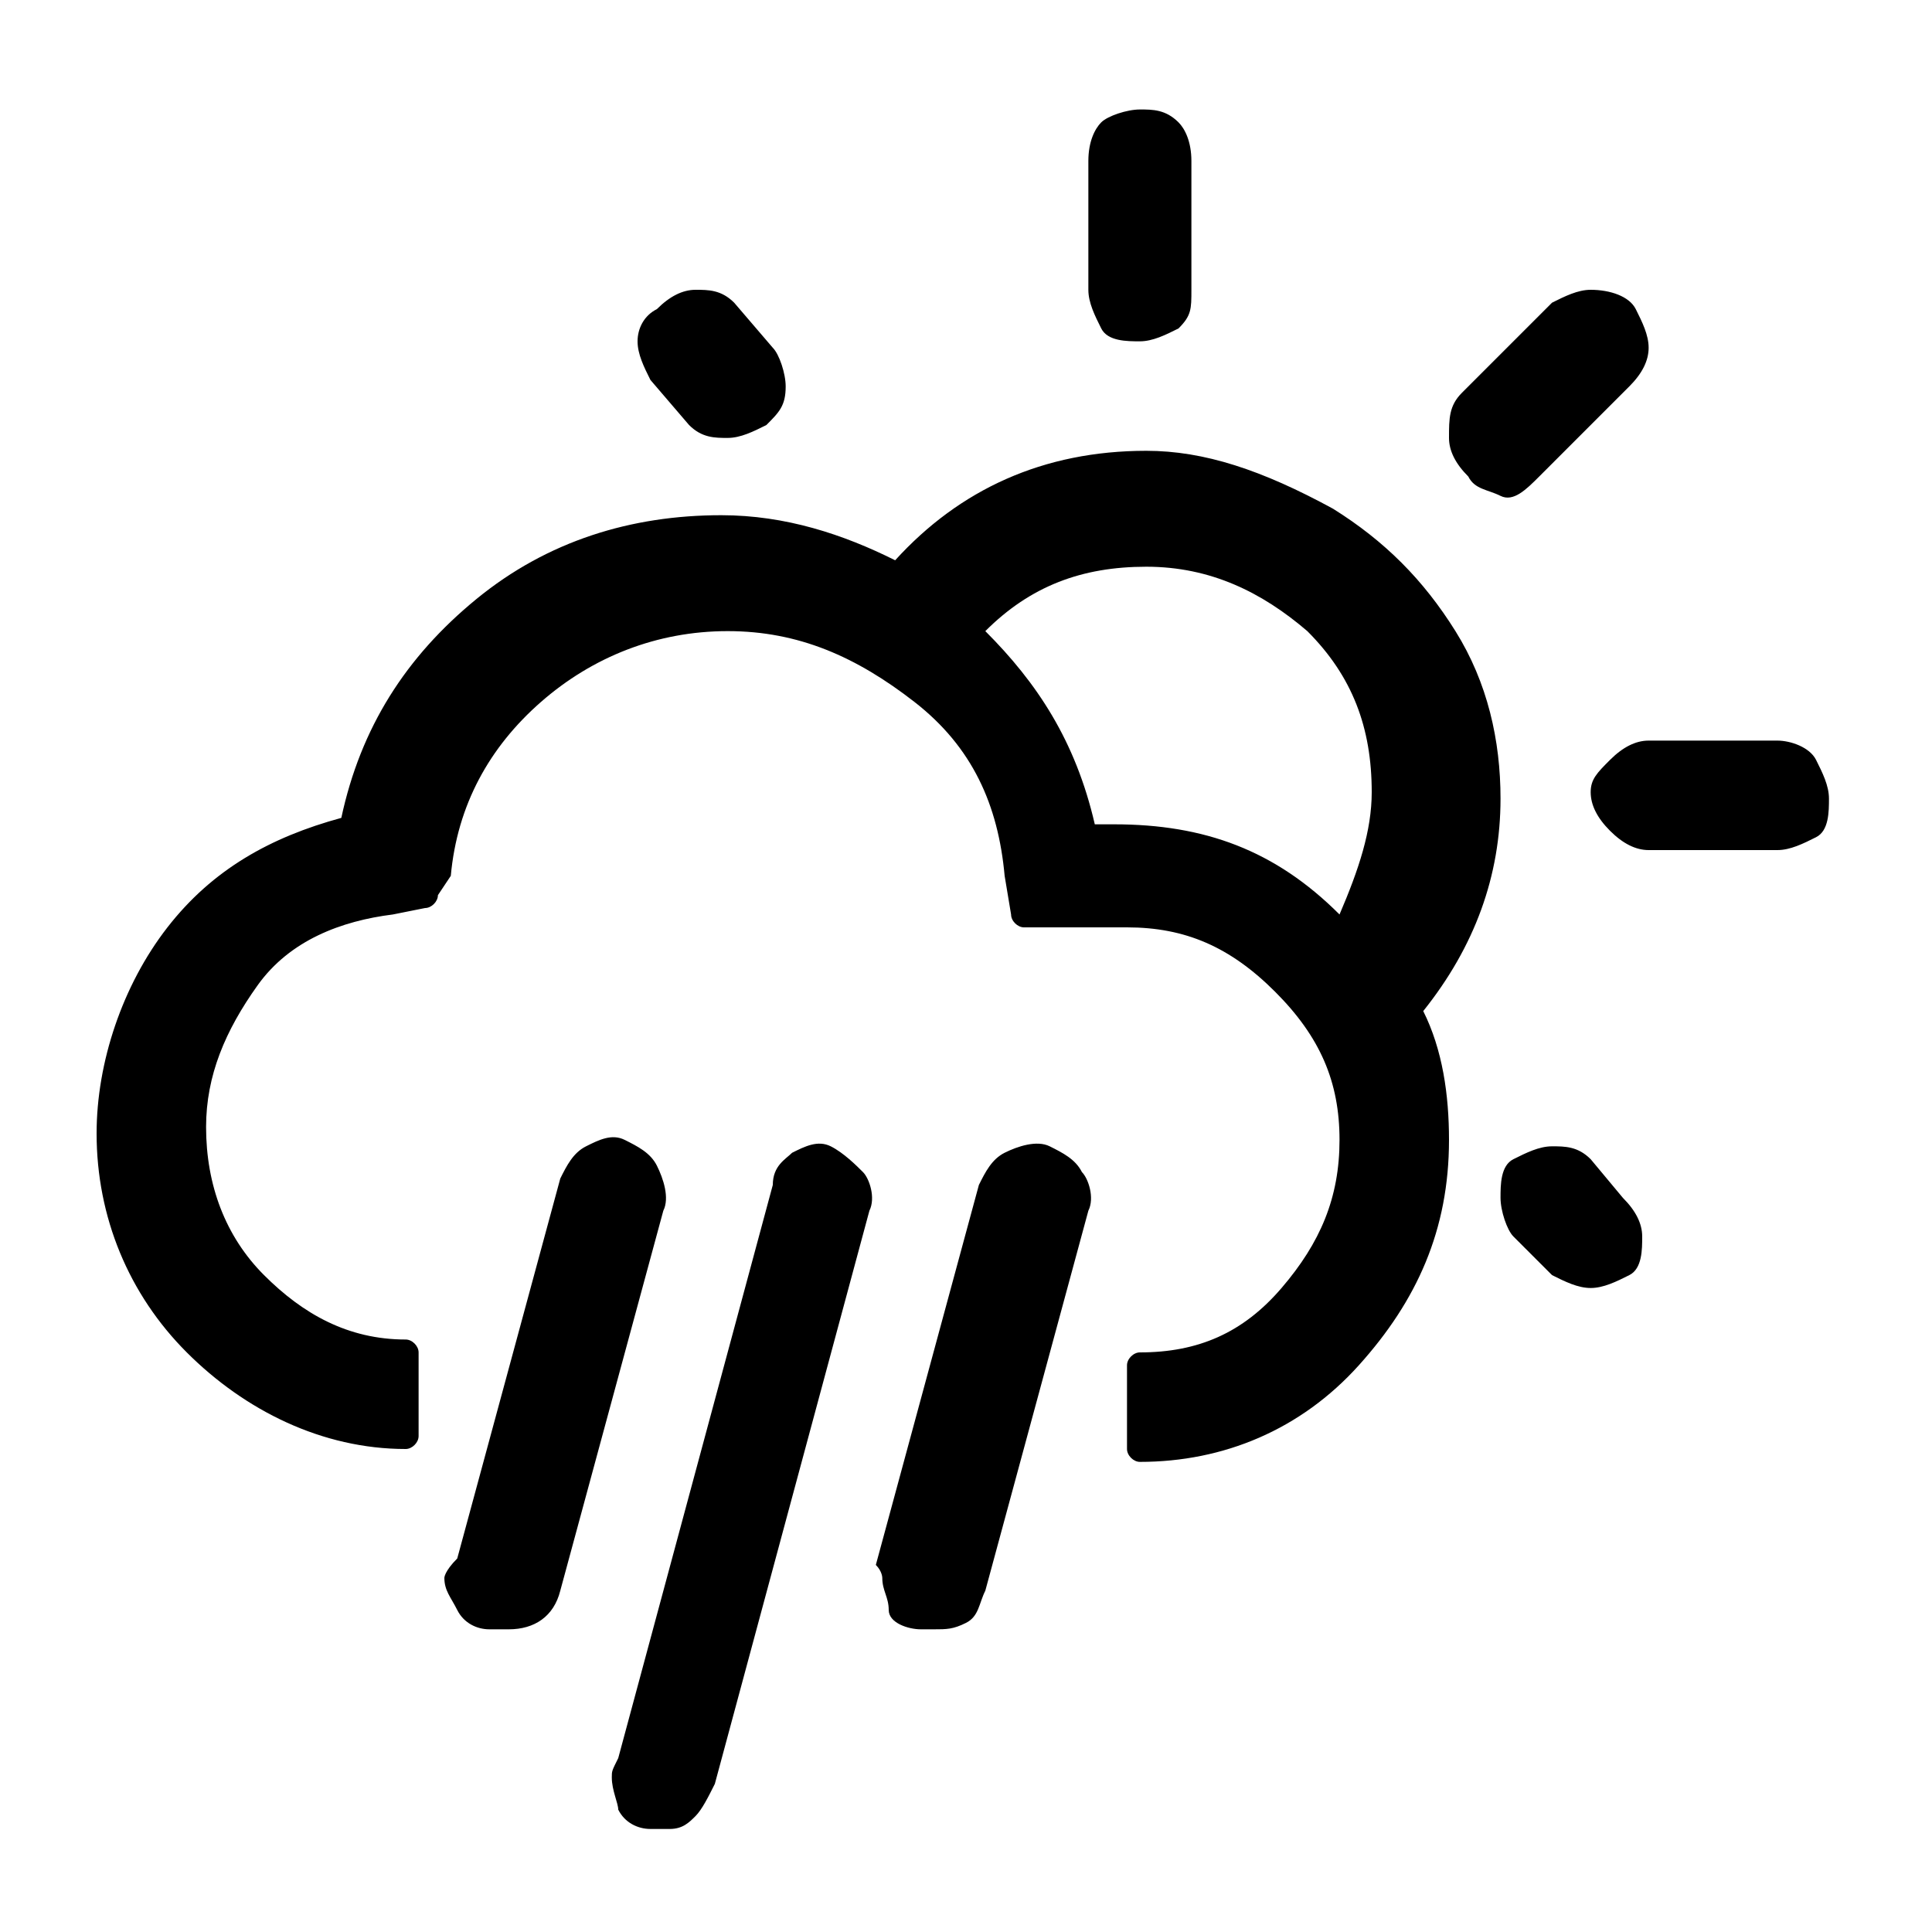
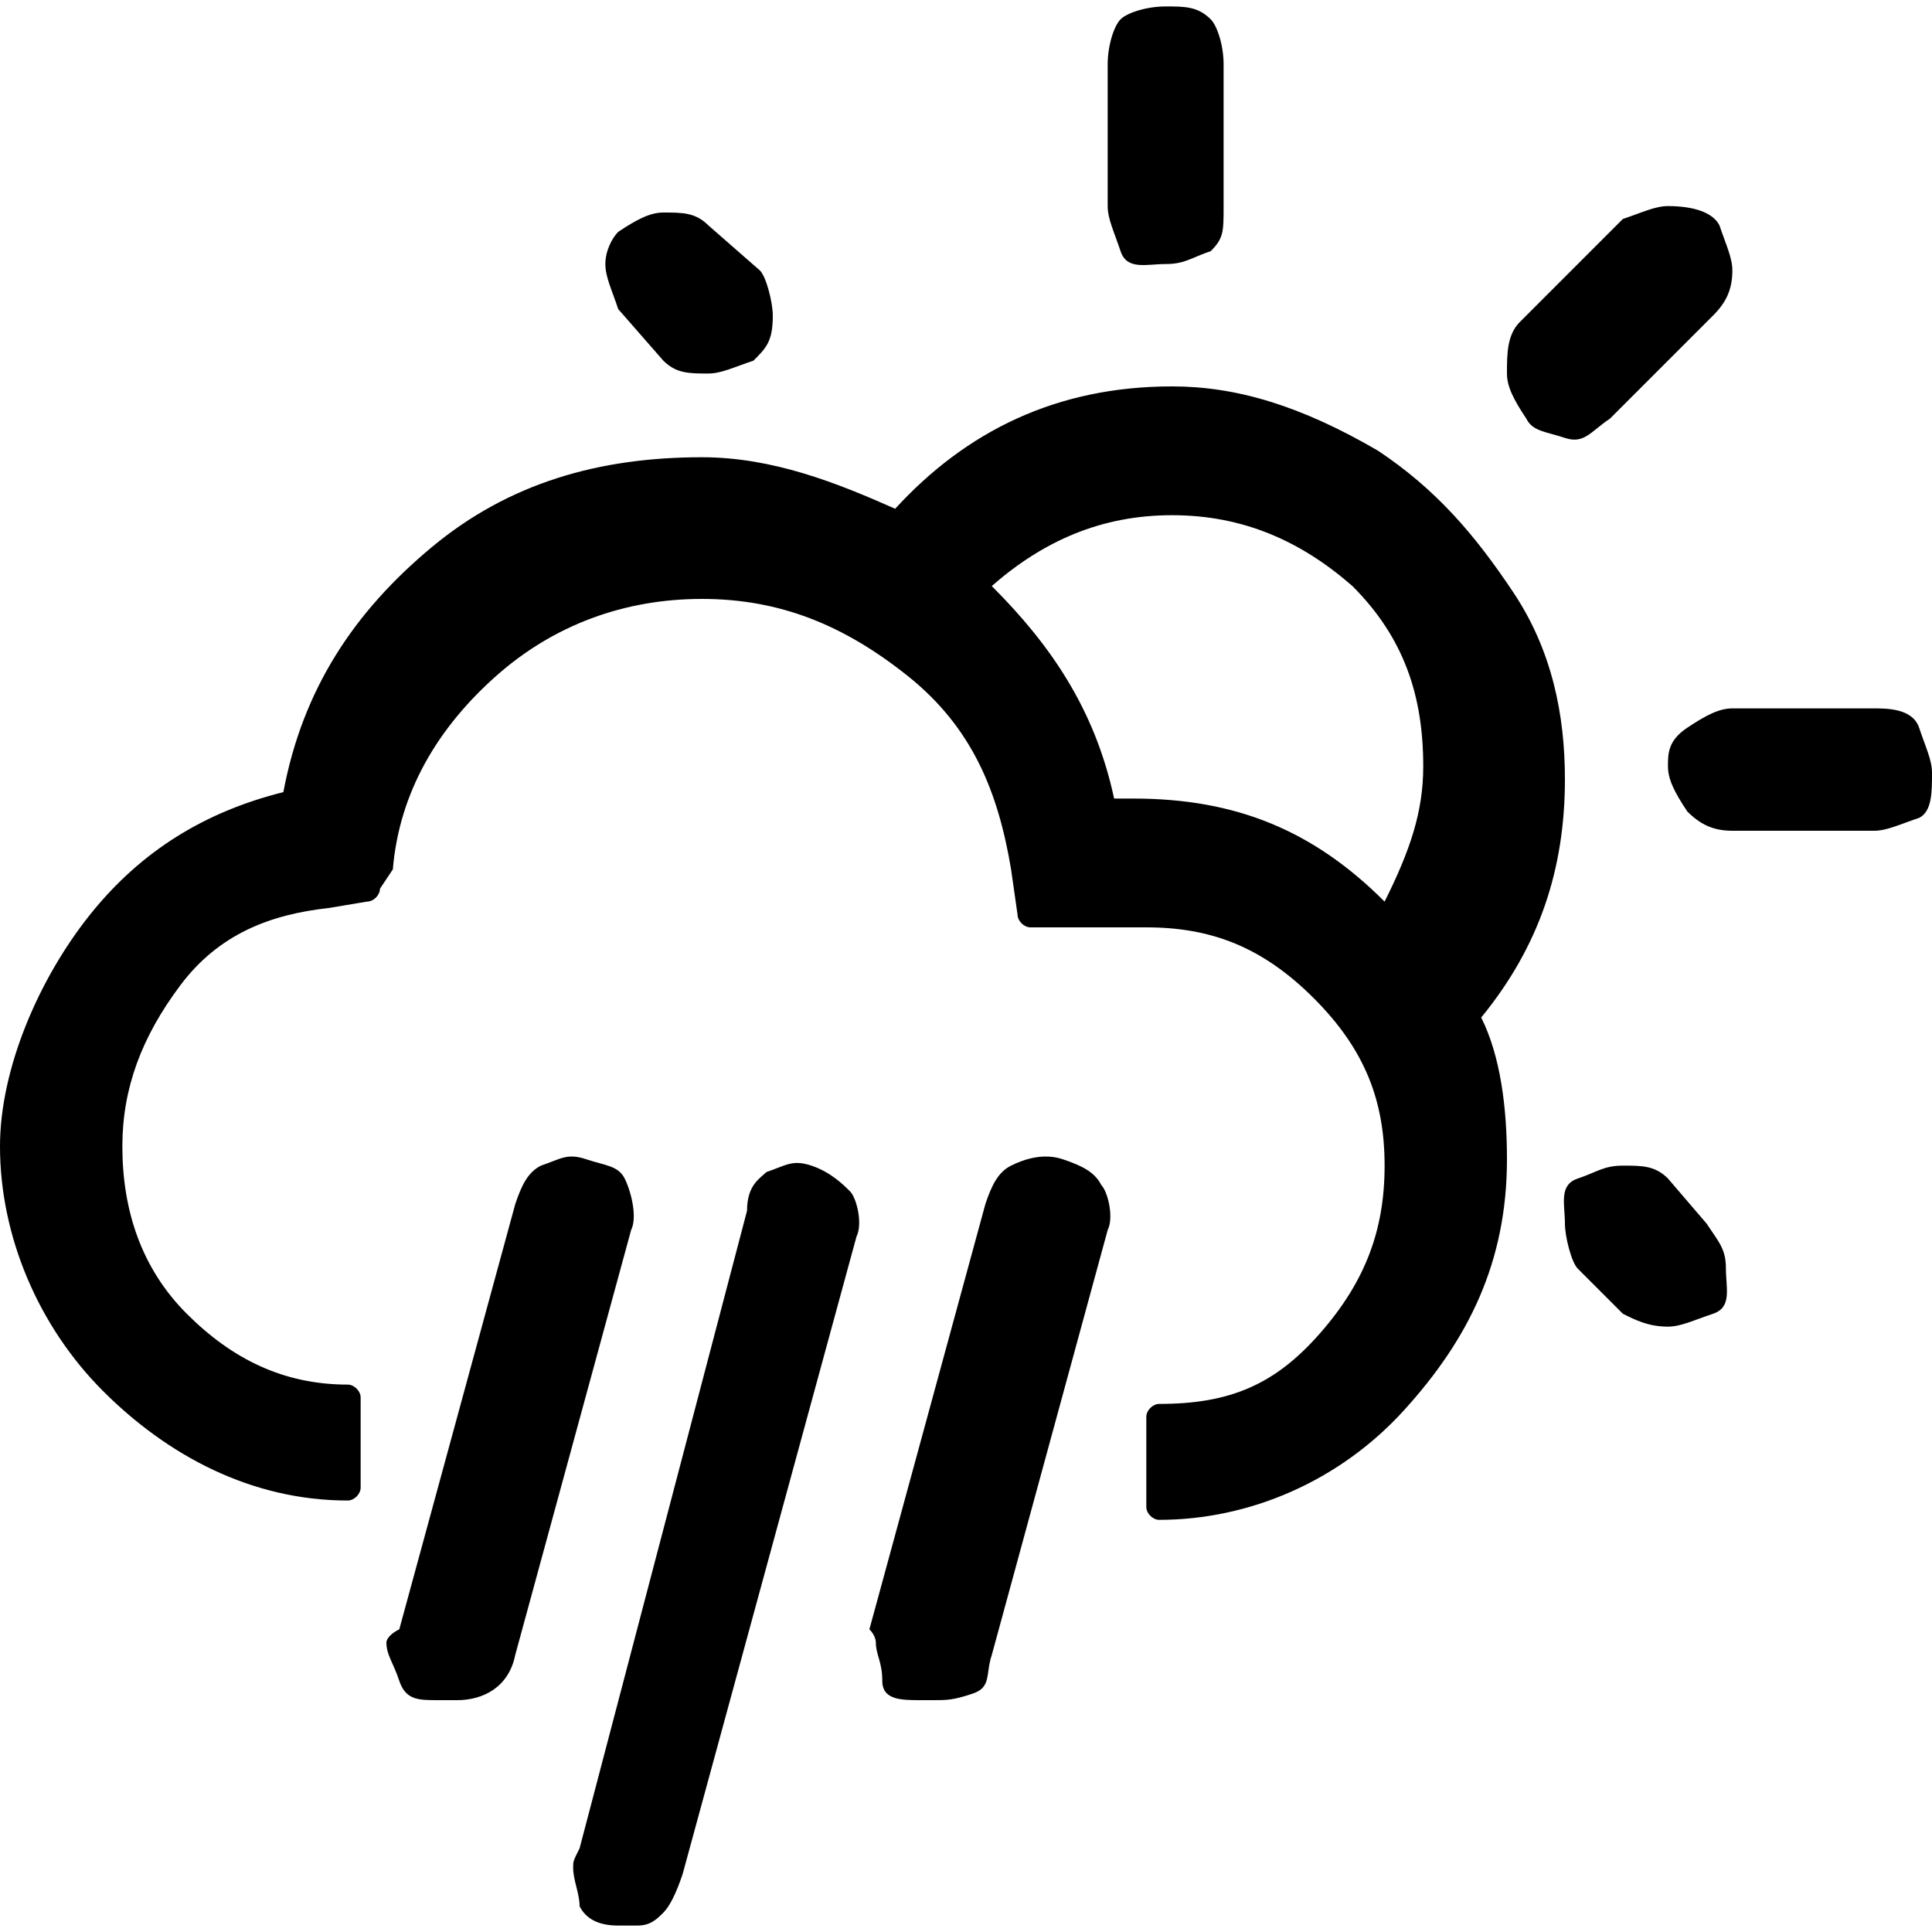
<svg xmlns="http://www.w3.org/2000/svg" version="1.1" id="Layer_1" x="0px" y="0px" viewBox="0 0 30 30" style="enable-background:new 0 0 30 30;" xml:space="preserve">
-   <path d="M1.5,17.6c0,1.3,0.5,2.5,1.4,3.4s2.1,1.5,3.4,1.5c0.1,0,0.2-0.1,0.2-0.2v-1.3c0-0.1-0.1-0.2-0.2-0.2c-0.9,0-1.6-0.4-2.2-1  s-0.9-1.4-0.9-2.3c0-0.8,0.3-1.5,0.8-2.2s1.3-1,2.1-1.1l0.5-0.1c0.1,0,0.2-0.1,0.2-0.2L7,13.6c0.1-1.1,0.6-2,1.4-2.7  s1.8-1.1,2.9-1.1s2,0.4,2.9,1.1s1.3,1.6,1.4,2.7l0.1,0.6c0,0.1,0.1,0.2,0.2,0.2h1.6c0.9,0,1.6,0.3,2.3,1s1,1.4,1,2.3  c0,0.9-0.3,1.6-0.9,2.3s-1.3,1-2.2,1c-0.1,0-0.2,0.1-0.2,0.2v1.3c0,0.1,0.1,0.2,0.2,0.2c1.3,0,2.5-0.5,3.4-1.5  c0.9-1,1.4-2.1,1.4-3.5c0-0.7-0.1-1.4-0.4-2c0.8-1,1.2-2.1,1.2-3.3c0-0.9-0.2-1.8-0.7-2.6s-1.1-1.4-1.9-1.9C19.6,7.3,18.7,7,17.8,7  c-1.6,0-2.9,0.6-3.9,1.7c-0.8-0.4-1.7-0.7-2.7-0.7c-1.4,0-2.7,0.4-3.8,1.3s-1.8,2-2.1,3.4c-1.1,0.3-2,0.8-2.7,1.7S1.5,16.5,1.5,17.6  z M6.9,24.5c0,0.2,0.1,0.3,0.2,0.5c0.1,0.2,0.3,0.3,0.5,0.3c0.1,0,0.2,0,0.3,0c0.4,0,0.7-0.2,0.8-0.6l1.6-5.9c0.1-0.2,0-0.5-0.1-0.7  c-0.1-0.2-0.3-0.3-0.5-0.4c-0.2-0.1-0.4,0-0.6,0.1c-0.2,0.1-0.3,0.3-0.4,0.5l-1.6,5.9C6.9,24.4,6.9,24.5,6.9,24.5z M9.5,27.6  c0,0.2,0.1,0.4,0.1,0.5c0.1,0.2,0.3,0.3,0.5,0.3c0.1,0,0.2,0,0.3,0c0.2,0,0.3-0.1,0.4-0.2c0.1-0.1,0.2-0.3,0.3-0.5l2.4-8.9  c0.1-0.2,0-0.5-0.1-0.6s-0.3-0.3-0.5-0.4c-0.2-0.1-0.4,0-0.6,0.1C12.2,18,12,18.1,12,18.4l-2.4,8.9C9.5,27.5,9.5,27.5,9.5,27.6z   M9.9,5.3c0,0.2,0.1,0.4,0.2,0.6l0.6,0.7c0.2,0.2,0.4,0.2,0.6,0.2c0.2,0,0.4-0.1,0.6-0.2c0.2-0.2,0.3-0.3,0.3-0.6  c0-0.2-0.1-0.5-0.2-0.6l-0.6-0.7c-0.2-0.2-0.4-0.2-0.6-0.2c-0.2,0-0.4,0.1-0.6,0.3C10,4.9,9.9,5.1,9.9,5.3z M13.7,24.5  c0,0.2,0.1,0.3,0.1,0.5s0.3,0.3,0.5,0.3c0.1,0,0.2,0,0.2,0c0.2,0,0.3,0,0.5-0.1s0.2-0.3,0.3-0.5l1.6-5.9c0.1-0.2,0-0.5-0.1-0.6  c-0.1-0.2-0.3-0.3-0.5-0.4c-0.2-0.1-0.5,0-0.7,0.1c-0.2,0.1-0.3,0.3-0.4,0.5l-1.6,5.9C13.7,24.4,13.7,24.5,13.7,24.5z M15.3,9.8  c0.7-0.7,1.5-1,2.5-1c1,0,1.8,0.4,2.5,1c0.7,0.7,1,1.5,1,2.5c0,0.6-0.2,1.2-0.5,1.9c-1-1-2.1-1.4-3.5-1.4H17  C16.7,11.5,16.1,10.6,15.3,9.8z M16.9,4.5c0,0.2,0.1,0.4,0.2,0.6s0.4,0.2,0.6,0.2c0.2,0,0.4-0.1,0.6-0.2c0.2-0.2,0.2-0.3,0.2-0.6  V2.5c0-0.3-0.1-0.5-0.2-0.6c-0.2-0.2-0.4-0.2-0.6-0.2c-0.2,0-0.5,0.1-0.6,0.2C17,2,16.9,2.2,16.9,2.5L16.9,4.5L16.9,4.5z M22.5,6.8  c0,0.2,0.1,0.4,0.3,0.6c0.1,0.2,0.3,0.2,0.5,0.3s0.4-0.1,0.6-0.3l1.4-1.4c0.2-0.2,0.3-0.4,0.3-0.6c0-0.2-0.1-0.4-0.2-0.6  S25,4.5,24.7,4.5c-0.2,0-0.4,0.1-0.6,0.2l-1.4,1.4C22.5,6.3,22.5,6.5,22.5,6.8z M23.3,18.6c0,0.2,0.1,0.5,0.2,0.6l0.6,0.6  c0.2,0.1,0.4,0.2,0.6,0.2l0,0c0.2,0,0.4-0.1,0.6-0.2s0.2-0.4,0.2-0.6s-0.1-0.4-0.3-0.6L24.7,18c-0.2-0.2-0.4-0.2-0.6-0.2  s-0.4,0.1-0.6,0.2S23.3,18.4,23.3,18.6z M24.7,12.3c0,0.2,0.1,0.4,0.3,0.6c0.2,0.2,0.4,0.3,0.6,0.3h2c0.2,0,0.4-0.1,0.6-0.2  s0.2-0.4,0.2-0.6c0-0.2-0.1-0.4-0.2-0.6s-0.4-0.3-0.6-0.3h-2c-0.2,0-0.4,0.1-0.6,0.3S24.7,12.1,24.7,12.3z" />
+   <path d="M0,17.8c0,1.4,0.6,2.8,1.6,3.8c1,1,2.3,1.7,3.8,1.7c0.1,0,0.2-0.1,0.2-0.2v-1.4c0-0.1-0.1-0.2-0.2-0.2c-1,0-1.8-0.4-2.5-1.1  c-0.7-0.7-1-1.6-1-2.6c0-0.9,0.3-1.7,0.9-2.5c0.6-0.8,1.4-1.1,2.3-1.2l0.6-0.1c0.1,0,0.2-0.1,0.2-0.2l0.2-0.3c0.1-1.2,0.7-2.2,1.6-3  c0.9-0.8,2-1.2,3.2-1.2s2.2,0.4,3.2,1.2c1,0.8,1.4,1.8,1.6,3l0.1,0.7c0,0.1,0.1,0.2,0.2,0.2h1.8c1,0,1.8,0.3,2.6,1.1  c0.8,0.8,1.1,1.6,1.1,2.6s-0.3,1.8-1,2.6c-0.7,0.8-1.4,1.1-2.5,1.1c-0.1,0-0.2,0.1-0.2,0.2v1.4c0,0.1,0.1,0.2,0.2,0.2  c1.4,0,2.8-0.6,3.8-1.7c1-1.1,1.6-2.3,1.6-3.9c0-0.8-0.1-1.6-0.4-2.2c0.9-1.1,1.3-2.3,1.3-3.7c0-1-0.2-2-0.8-2.9S22.3,7.6,21.4,7  c-1.2-0.7-2.2-1-3.2-1c-1.8,0-3.2,0.7-4.3,1.9c-0.9-0.4-1.9-0.8-3-0.8c-1.6,0-3,0.4-4.2,1.4s-2,2.2-2.3,3.8c-1.2,0.3-2.2,0.9-3,1.9  S0,16.6,0,17.8z M6,25.5c0,0.2,0.1,0.3,0.2,0.6s0.3,0.3,0.6,0.3c0.1,0,0.2,0,0.3,0c0.4,0,0.8-0.2,0.9-0.7l1.8-6.6  c0.1-0.2,0-0.6-0.1-0.8S9.4,18.1,9.1,18s-0.4,0-0.7,0.1c-0.2,0.1-0.3,0.3-0.4,0.6l-1.8,6.6C6,25.4,6,25.5,6,25.5z M8.9,29  c0,0.2,0.1,0.4,0.1,0.6c0.1,0.2,0.3,0.3,0.6,0.3c0.1,0,0.2,0,0.3,0c0.2,0,0.3-0.1,0.4-0.2c0.1-0.1,0.2-0.3,0.3-0.6l2.7-9.9  c0.1-0.2,0-0.6-0.1-0.7s-0.3-0.3-0.6-0.4s-0.4,0-0.7,0.1c-0.1,0.1-0.3,0.2-0.3,0.6L9,28.7C8.9,28.9,8.9,28.9,8.9,29z M9.4,4.1  c0,0.2,0.1,0.4,0.2,0.7l0.7,0.8c0.2,0.2,0.4,0.2,0.7,0.2c0.2,0,0.4-0.1,0.7-0.2c0.2-0.2,0.3-0.3,0.3-0.7c0-0.2-0.1-0.6-0.2-0.7  L11,3.5c-0.2-0.2-0.4-0.2-0.7-0.2c-0.2,0-0.4,0.1-0.7,0.3C9.5,3.7,9.4,3.9,9.4,4.1z M13.6,25.5c0,0.2,0.1,0.3,0.1,0.6  s0.3,0.3,0.6,0.3c0.1,0,0.2,0,0.2,0c0.2,0,0.3,0,0.6-0.1s0.2-0.3,0.3-0.6l1.8-6.6c0.1-0.2,0-0.6-0.1-0.7c-0.1-0.2-0.3-0.3-0.6-0.4  s-0.6,0-0.8,0.1c-0.2,0.1-0.3,0.3-0.4,0.6l-1.8,6.6C13.6,25.4,13.6,25.5,13.6,25.5z M15.4,9.1C16.2,8.4,17.1,8,18.2,8s2,0.4,2.8,1.1  c0.8,0.8,1.1,1.7,1.1,2.8c0,0.7-0.2,1.3-0.6,2.1c-1.1-1.1-2.3-1.6-3.9-1.6h-0.3C17,11,16.3,10,15.4,9.1z M17.2,3.2  c0,0.2,0.1,0.4,0.2,0.7s0.4,0.2,0.7,0.2s0.4-0.1,0.7-0.2C19,3.7,19,3.6,19,3.2V1c0-0.3-0.1-0.6-0.2-0.7c-0.2-0.2-0.4-0.2-0.7-0.2  s-0.6,0.1-0.7,0.2S17.2,0.7,17.2,1V3.2L17.2,3.2z M23.4,5.8c0,0.2,0.1,0.4,0.3,0.7c0.1,0.2,0.3,0.2,0.6,0.3s0.4-0.1,0.7-0.3l1.6-1.6  c0.2-0.2,0.3-0.4,0.3-0.7c0-0.2-0.1-0.4-0.2-0.7c-0.1-0.2-0.4-0.3-0.8-0.3c-0.2,0-0.4,0.1-0.7,0.2L23.6,5  C23.4,5.2,23.4,5.5,23.4,5.8z M24.3,19c0,0.2,0.1,0.6,0.2,0.7l0.7,0.7c0.2,0.1,0.4,0.2,0.7,0.2l0,0c0.2,0,0.4-0.1,0.7-0.2  s0.2-0.4,0.2-0.7s-0.1-0.4-0.3-0.7l-0.6-0.7c-0.2-0.2-0.4-0.2-0.7-0.2s-0.4,0.1-0.7,0.2S24.3,18.7,24.3,19z M25.9,11.9  c0,0.2,0.1,0.4,0.3,0.7c0.2,0.2,0.4,0.3,0.7,0.3h2.2c0.2,0,0.4-0.1,0.7-0.2C30,12.6,30,12.3,30,12c0-0.2-0.1-0.4-0.2-0.7  S29.3,11,29.1,11h-2.2c-0.2,0-0.4,0.1-0.7,0.3S25.9,11.7,25.9,11.9z" />
</svg>
